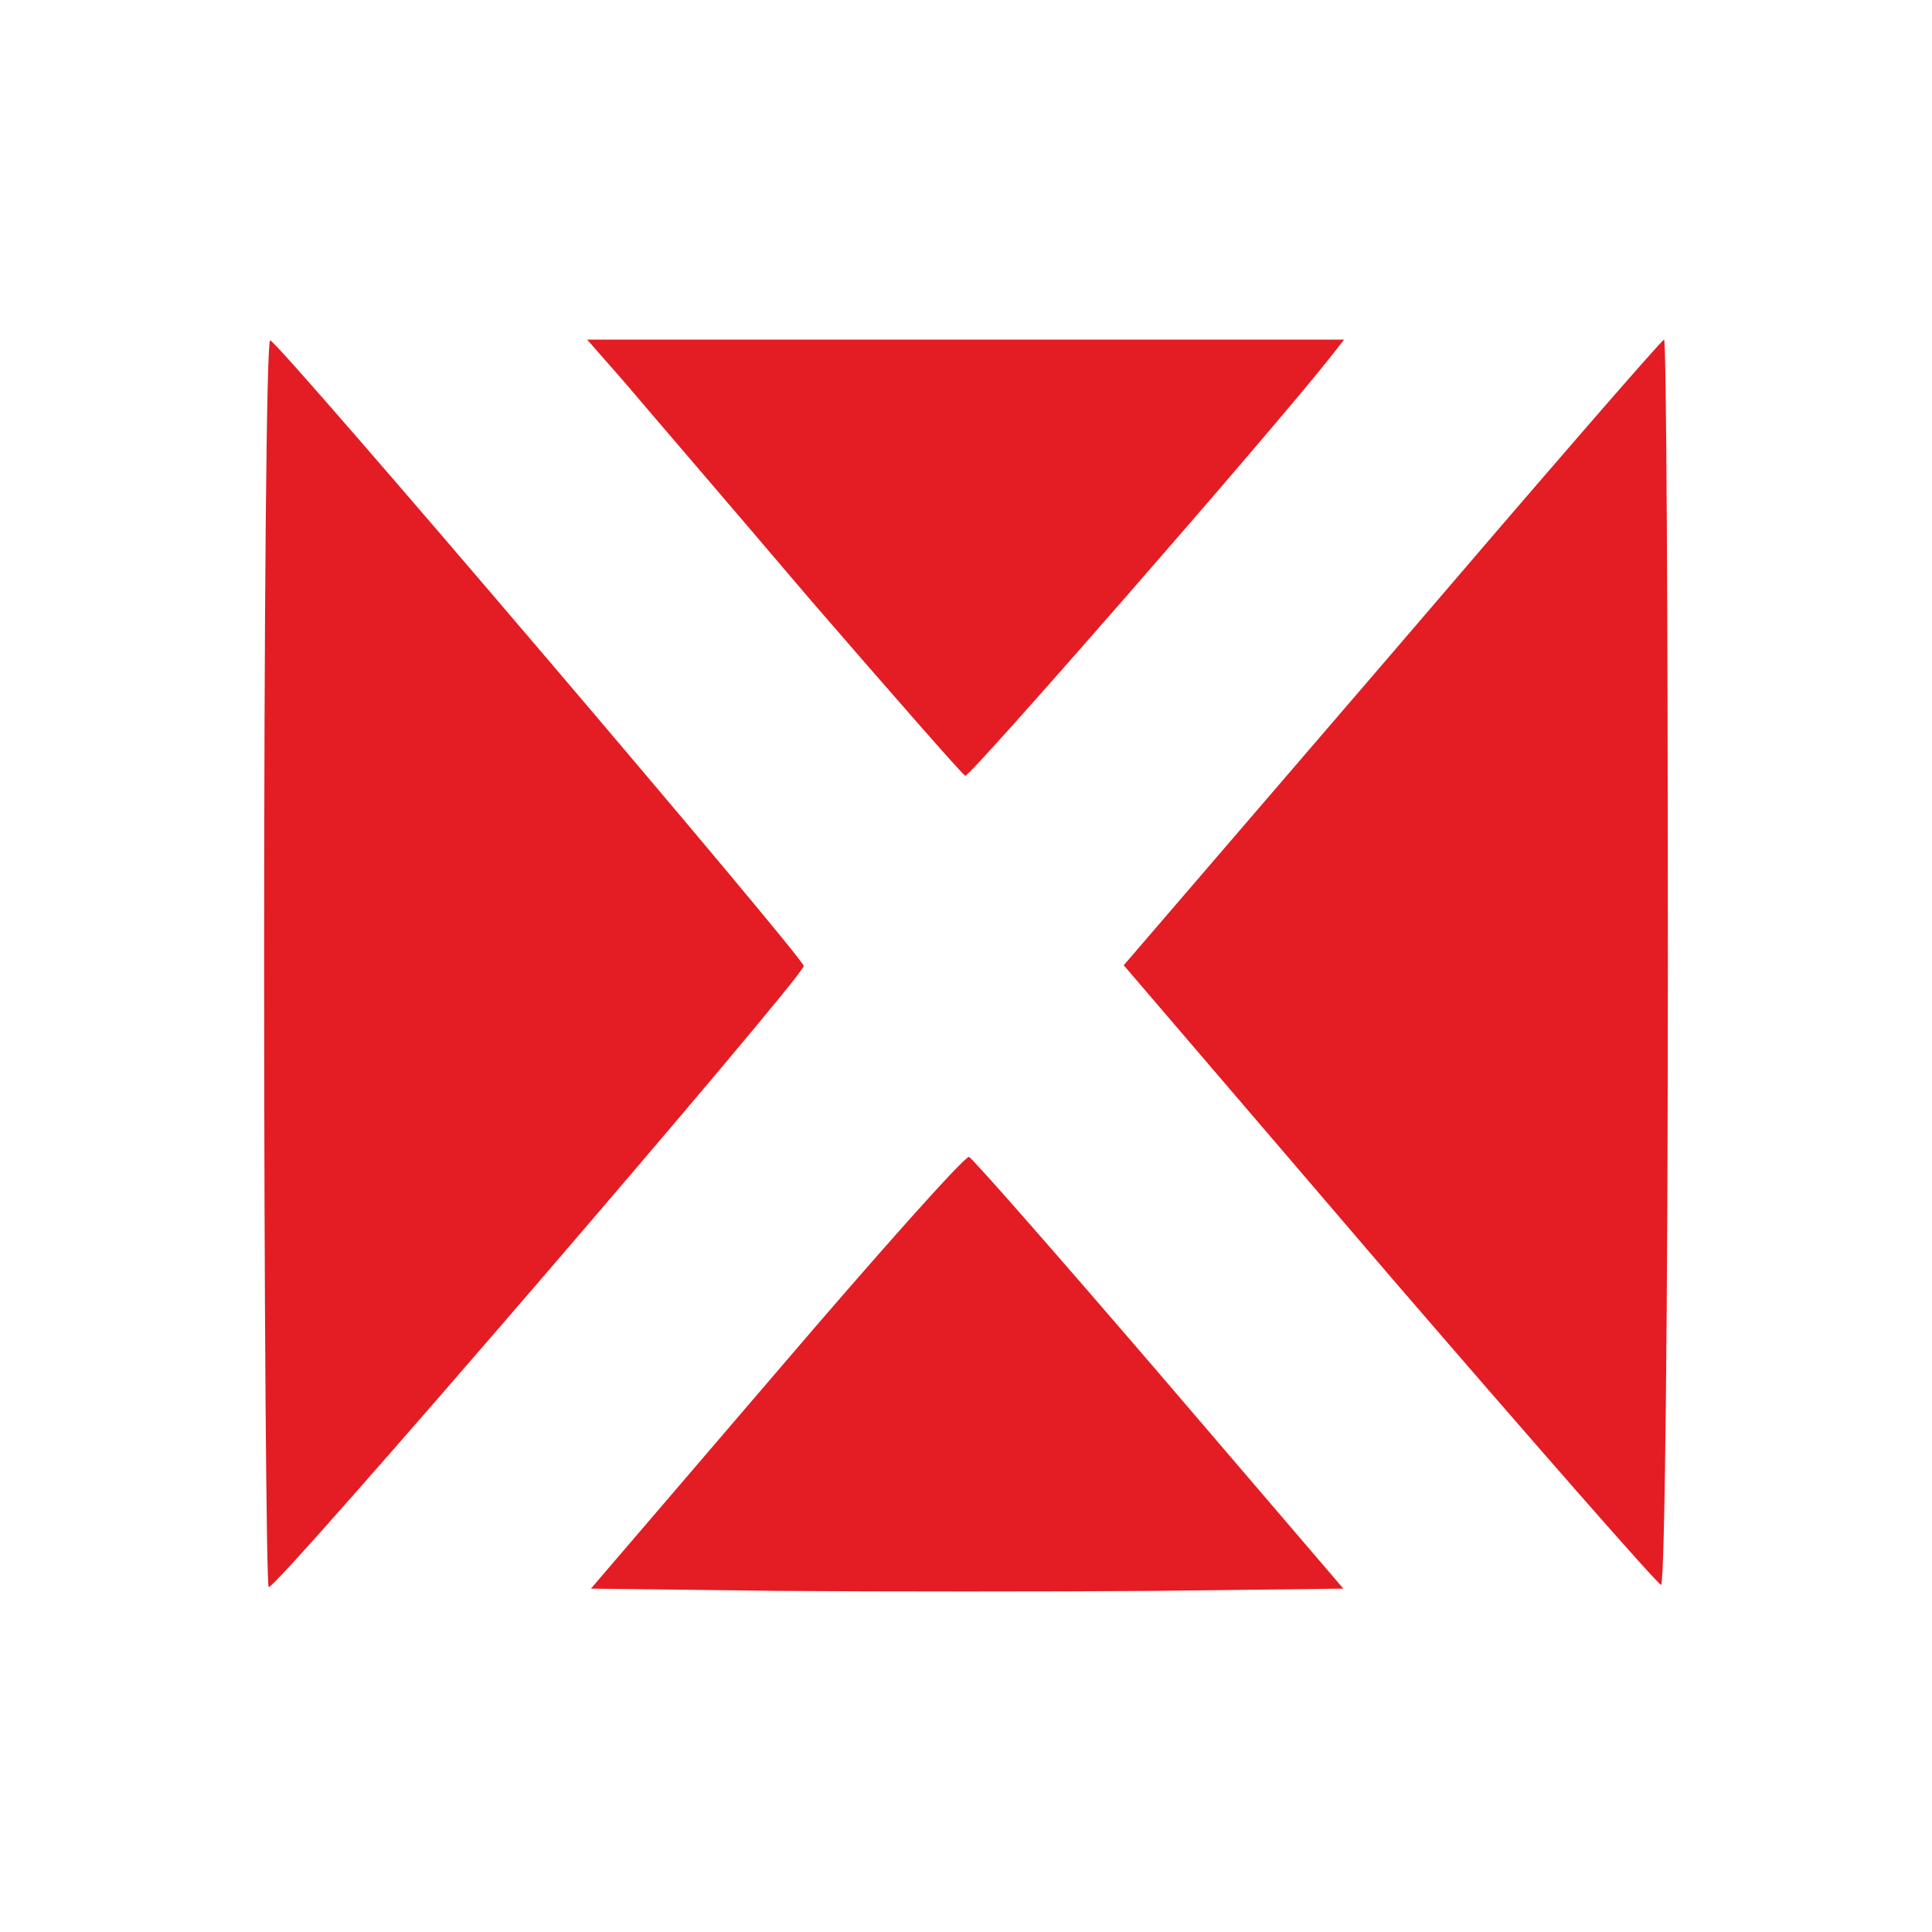
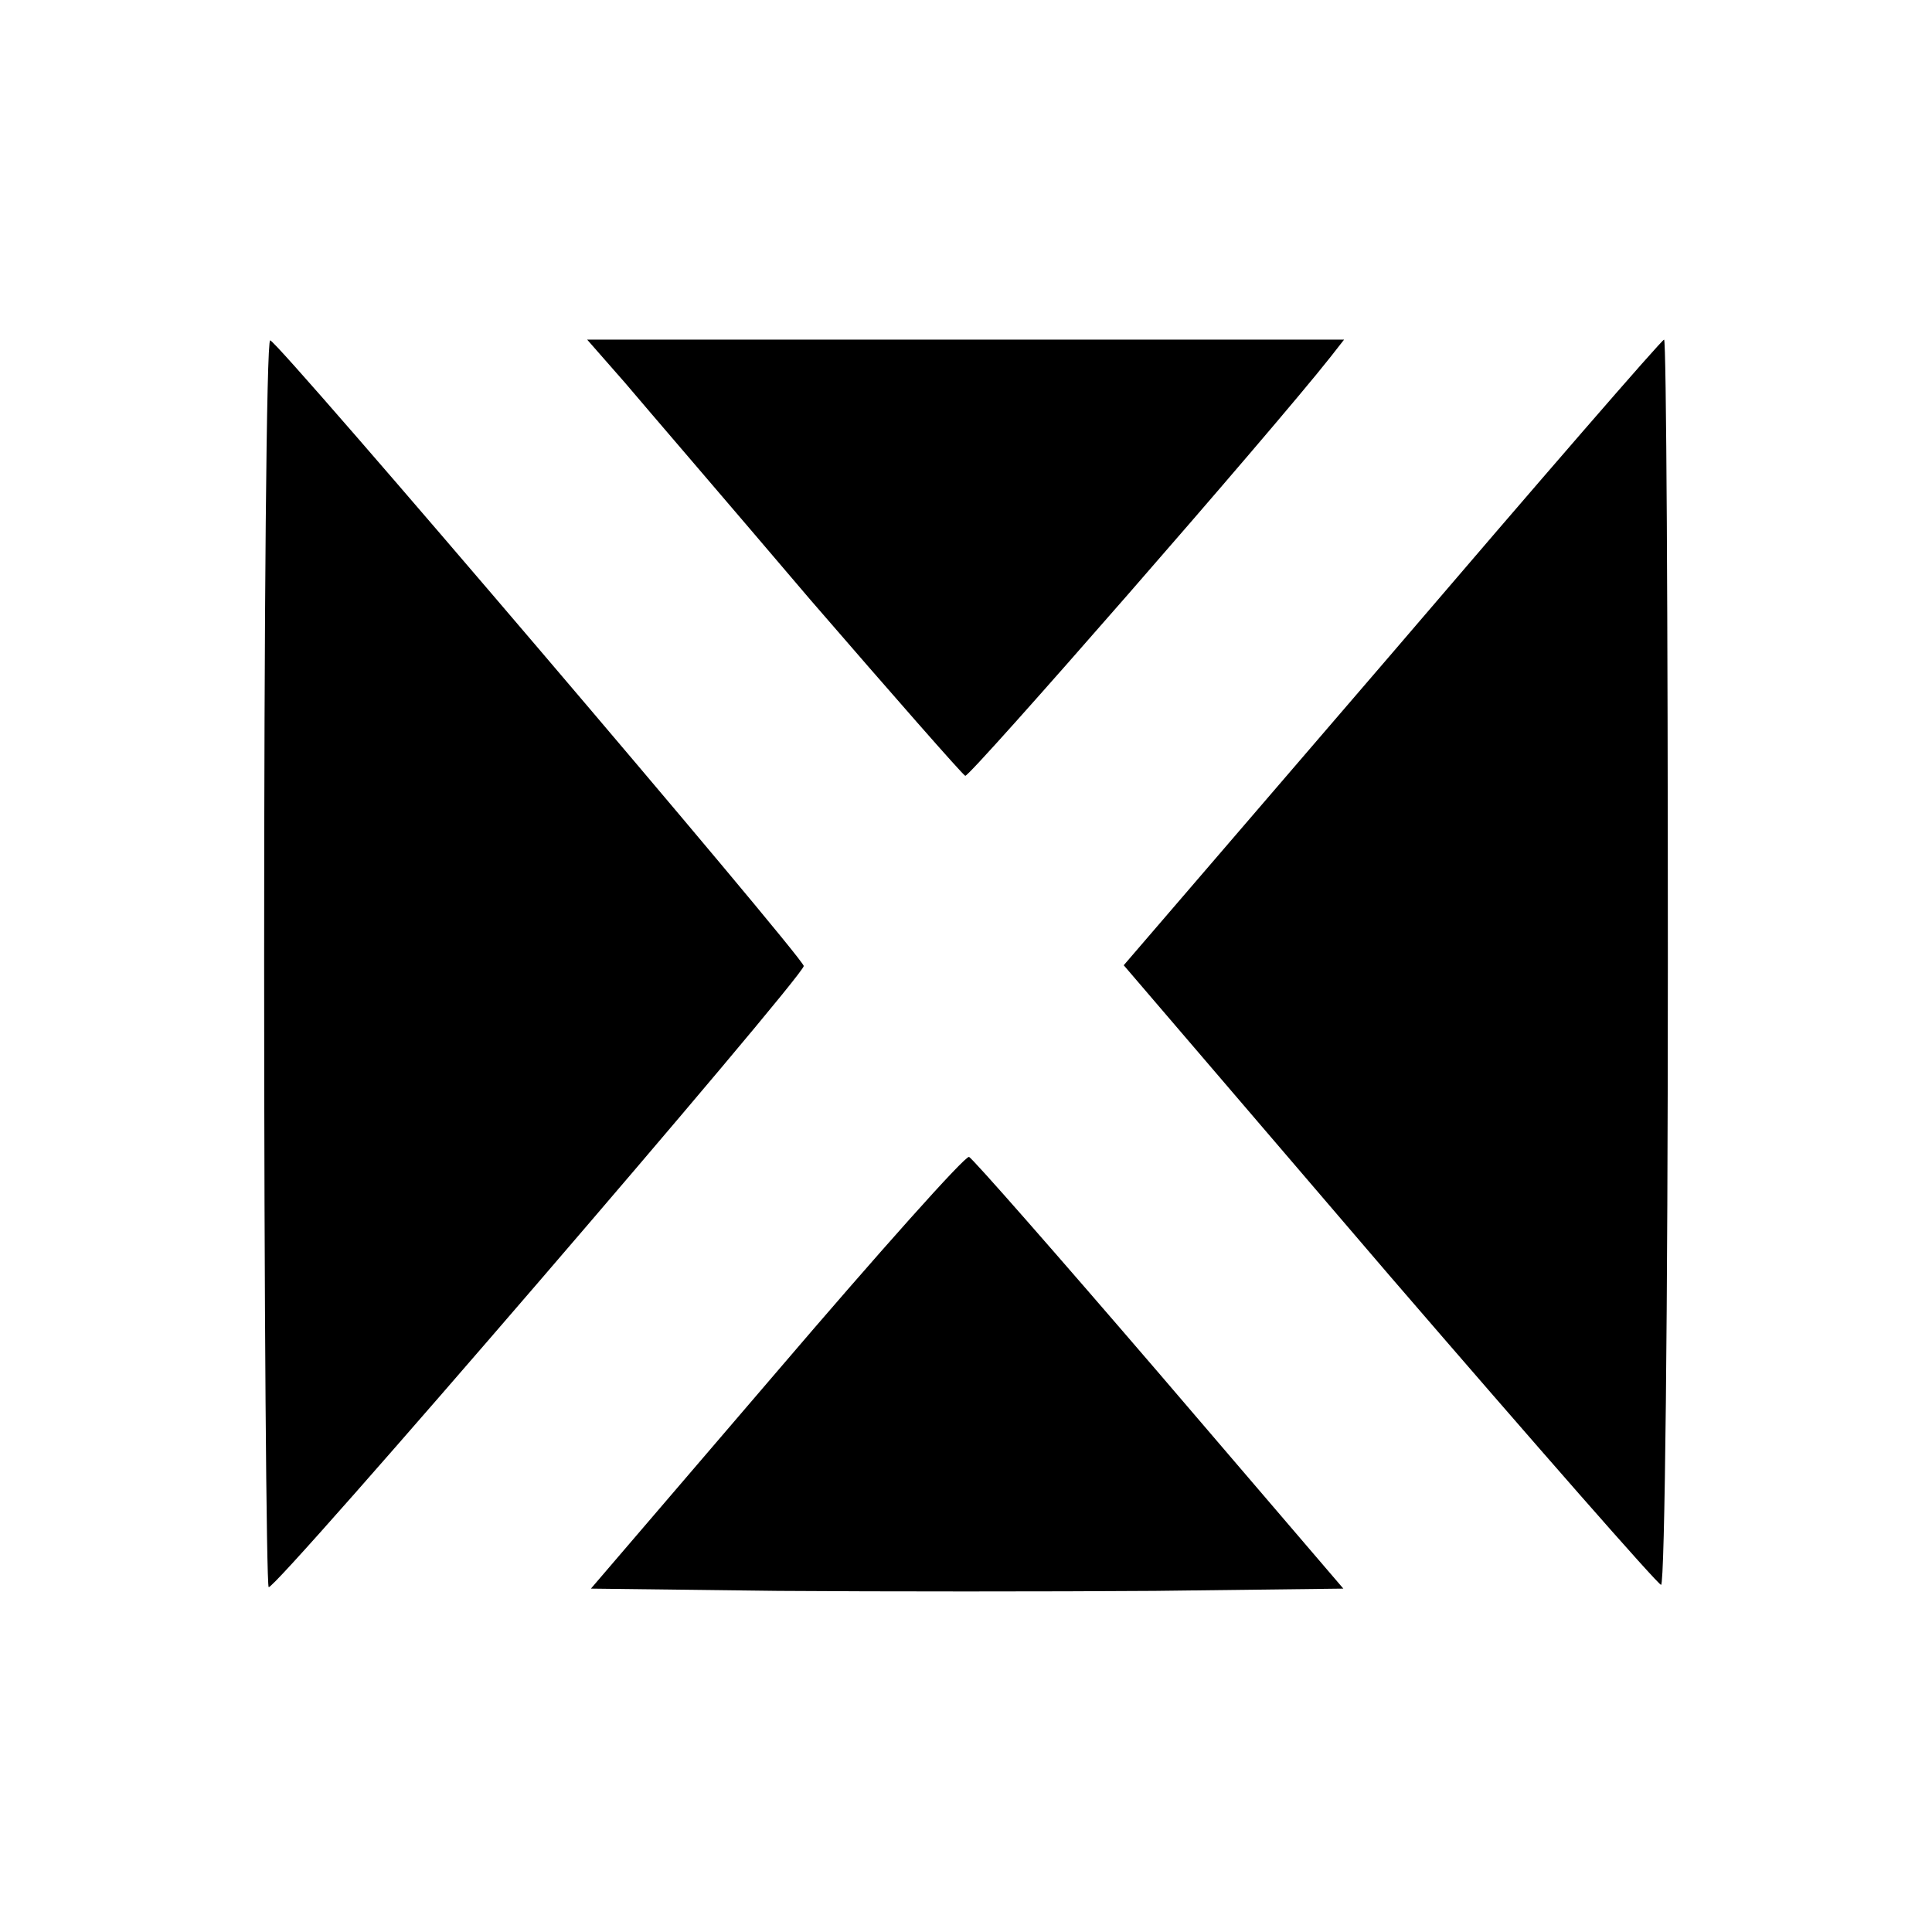
<svg xmlns="http://www.w3.org/2000/svg" version="1.0" width="256pt" height="256pt" viewBox="0 0 256 256" preserveAspectRatio="xMidYMid meet">
-   <g transform="translate(0,256) scale(0.1,-0.1)" fill="#e31d23" stroke="none">
+   <g transform="translate(0,256) scale(0.1,-0.1)" fill="#000000" stroke="none">
    <path d="M350 1287 c0 -453 3 -826 6 -830 7 -7 709 809 709 823 0 11 -697 829 -707 829 -5 1 -8 -369 -8 -822z" />
    <path d="M828 2053 c27 -32 138 -161 246 -288 109 -126 201 -231 205 -233 6 -2 406 456 484 555 l18 23 -501 0 -502 0 50 -57z" />
    <path d="M1845 1695 l-356 -414 352 -411 c194 -225 356 -410 360 -410 5 0 9 371 9 825 0 454 -2 825 -5 825 -3 0 -165 -187 -360 -415z" />
    <path d="M1029 742 l-246 -287 248 -3 c137 -1 361 -1 499 0 l250 3 -244 285 c-134 156 -248 286 -252 287 -5 2 -120 -127 -255 -285z" />
  </g>
</svg>
